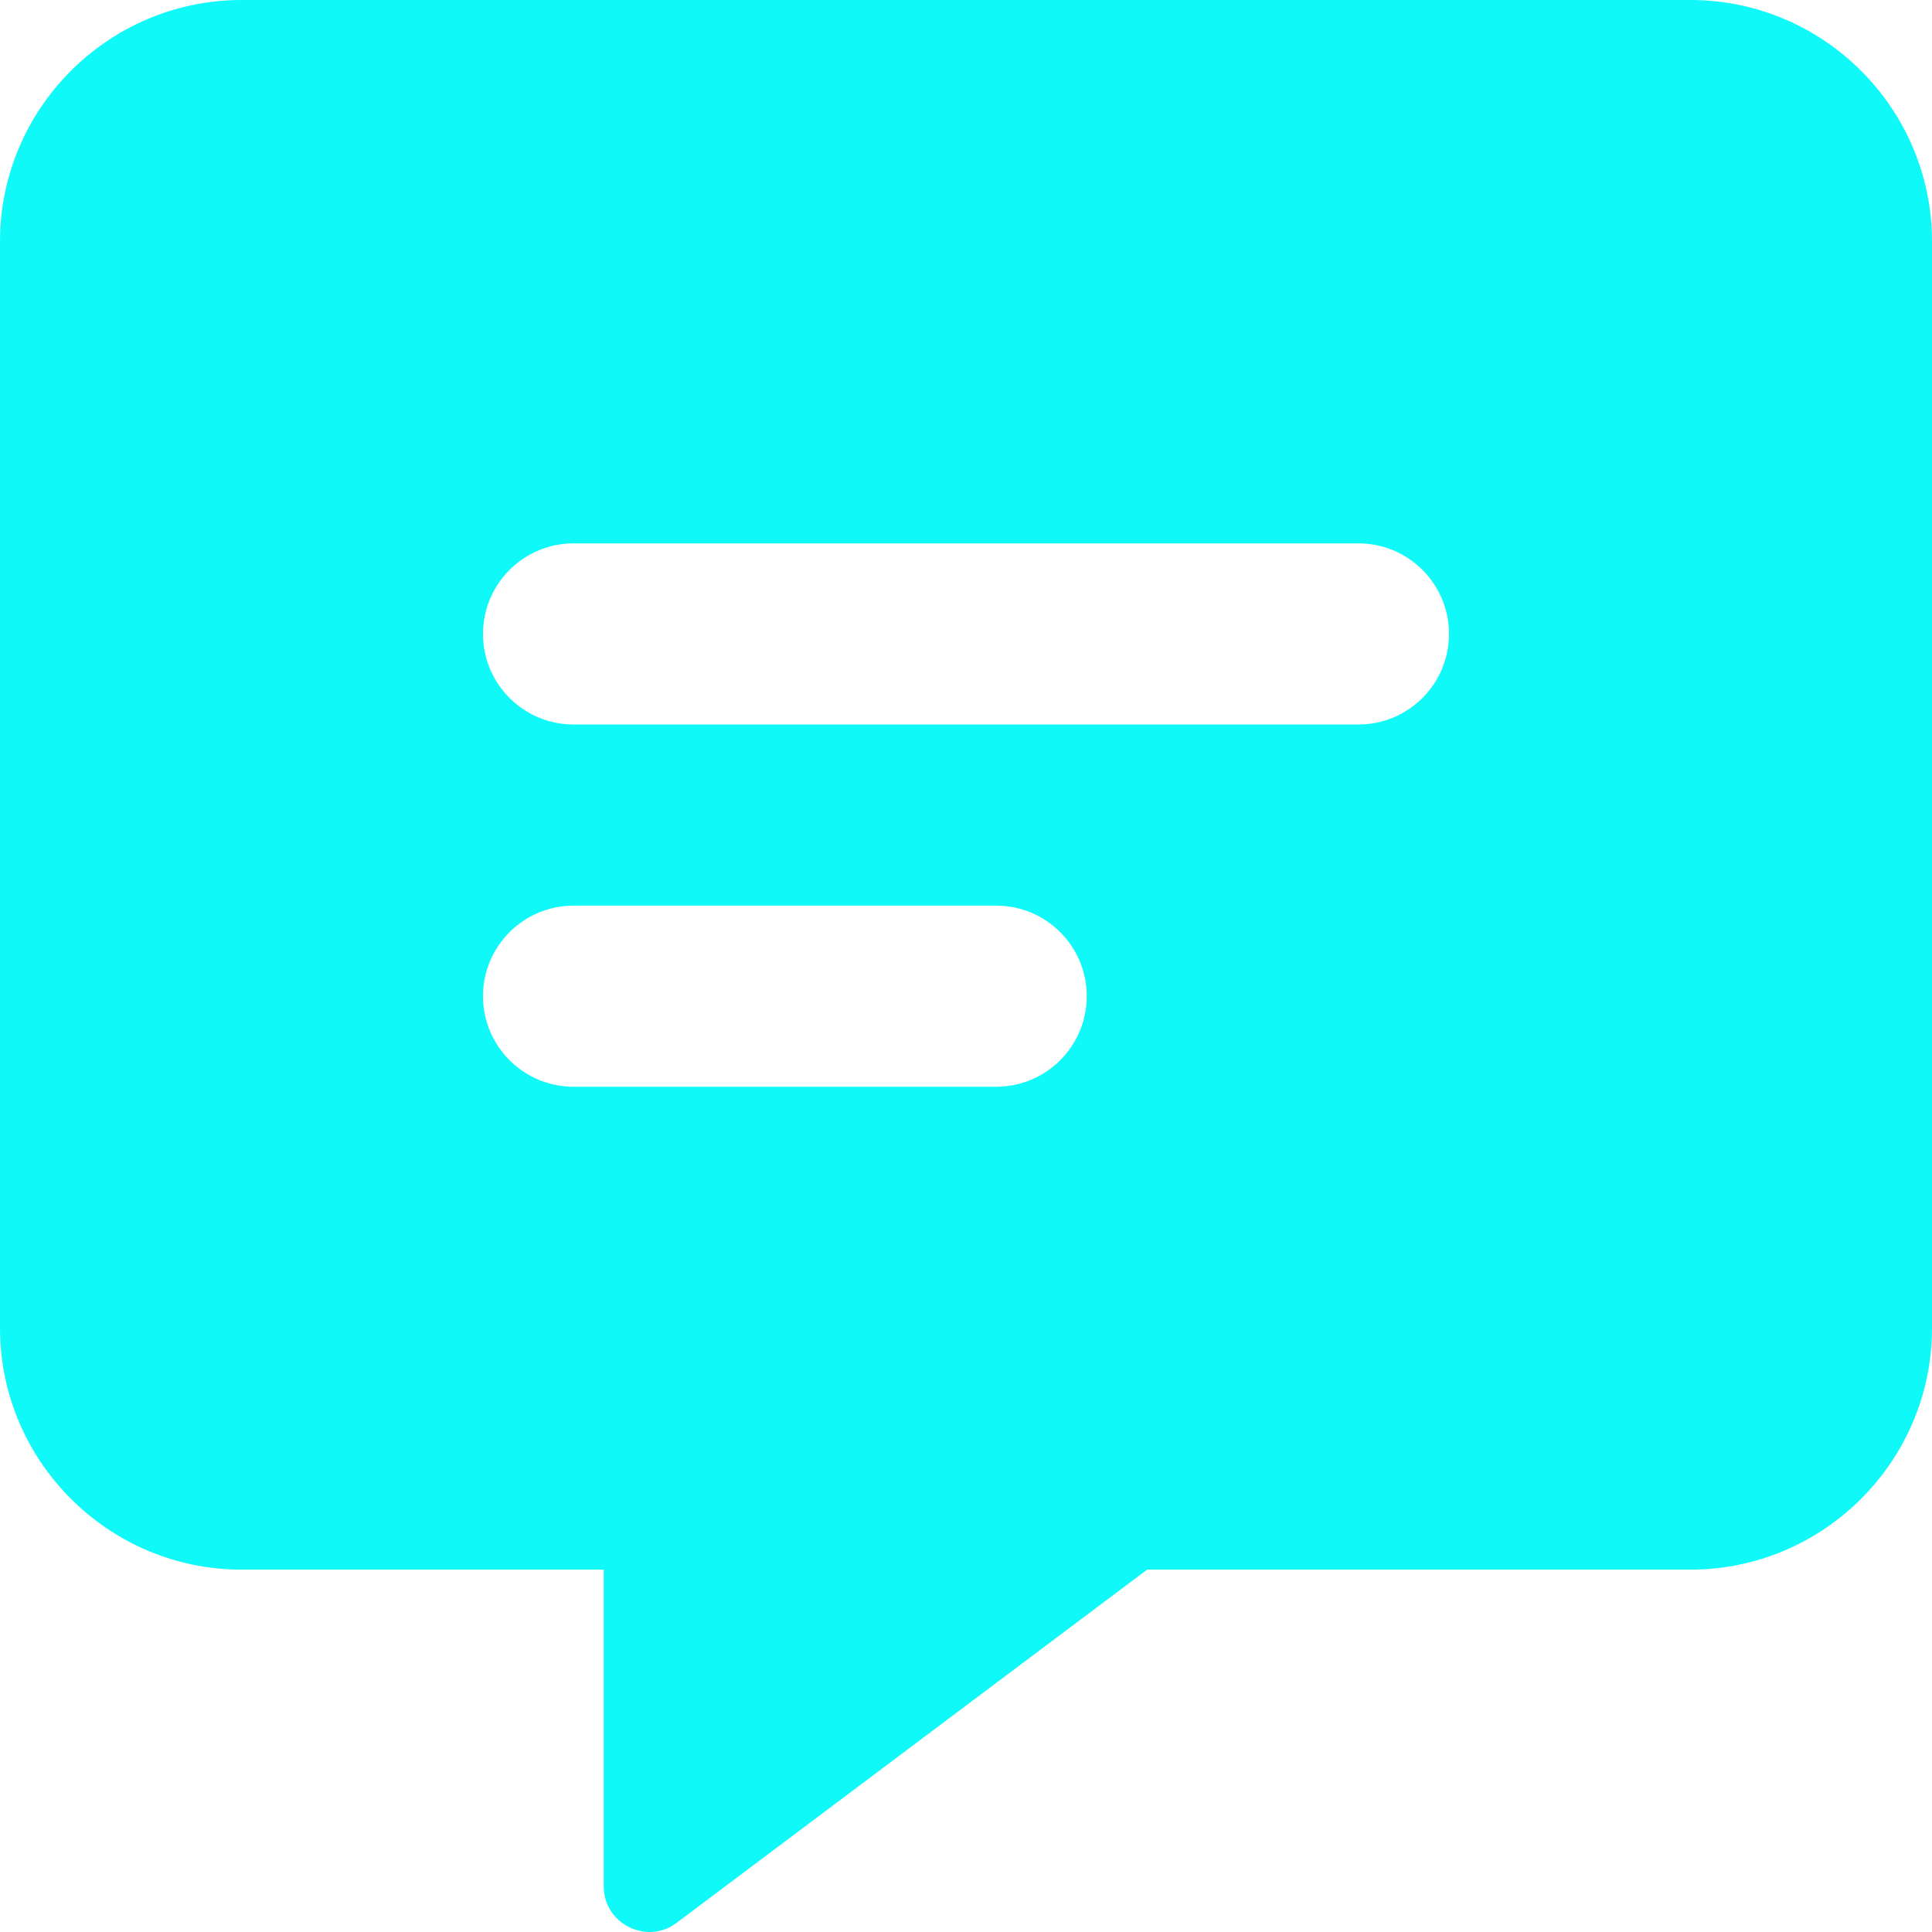
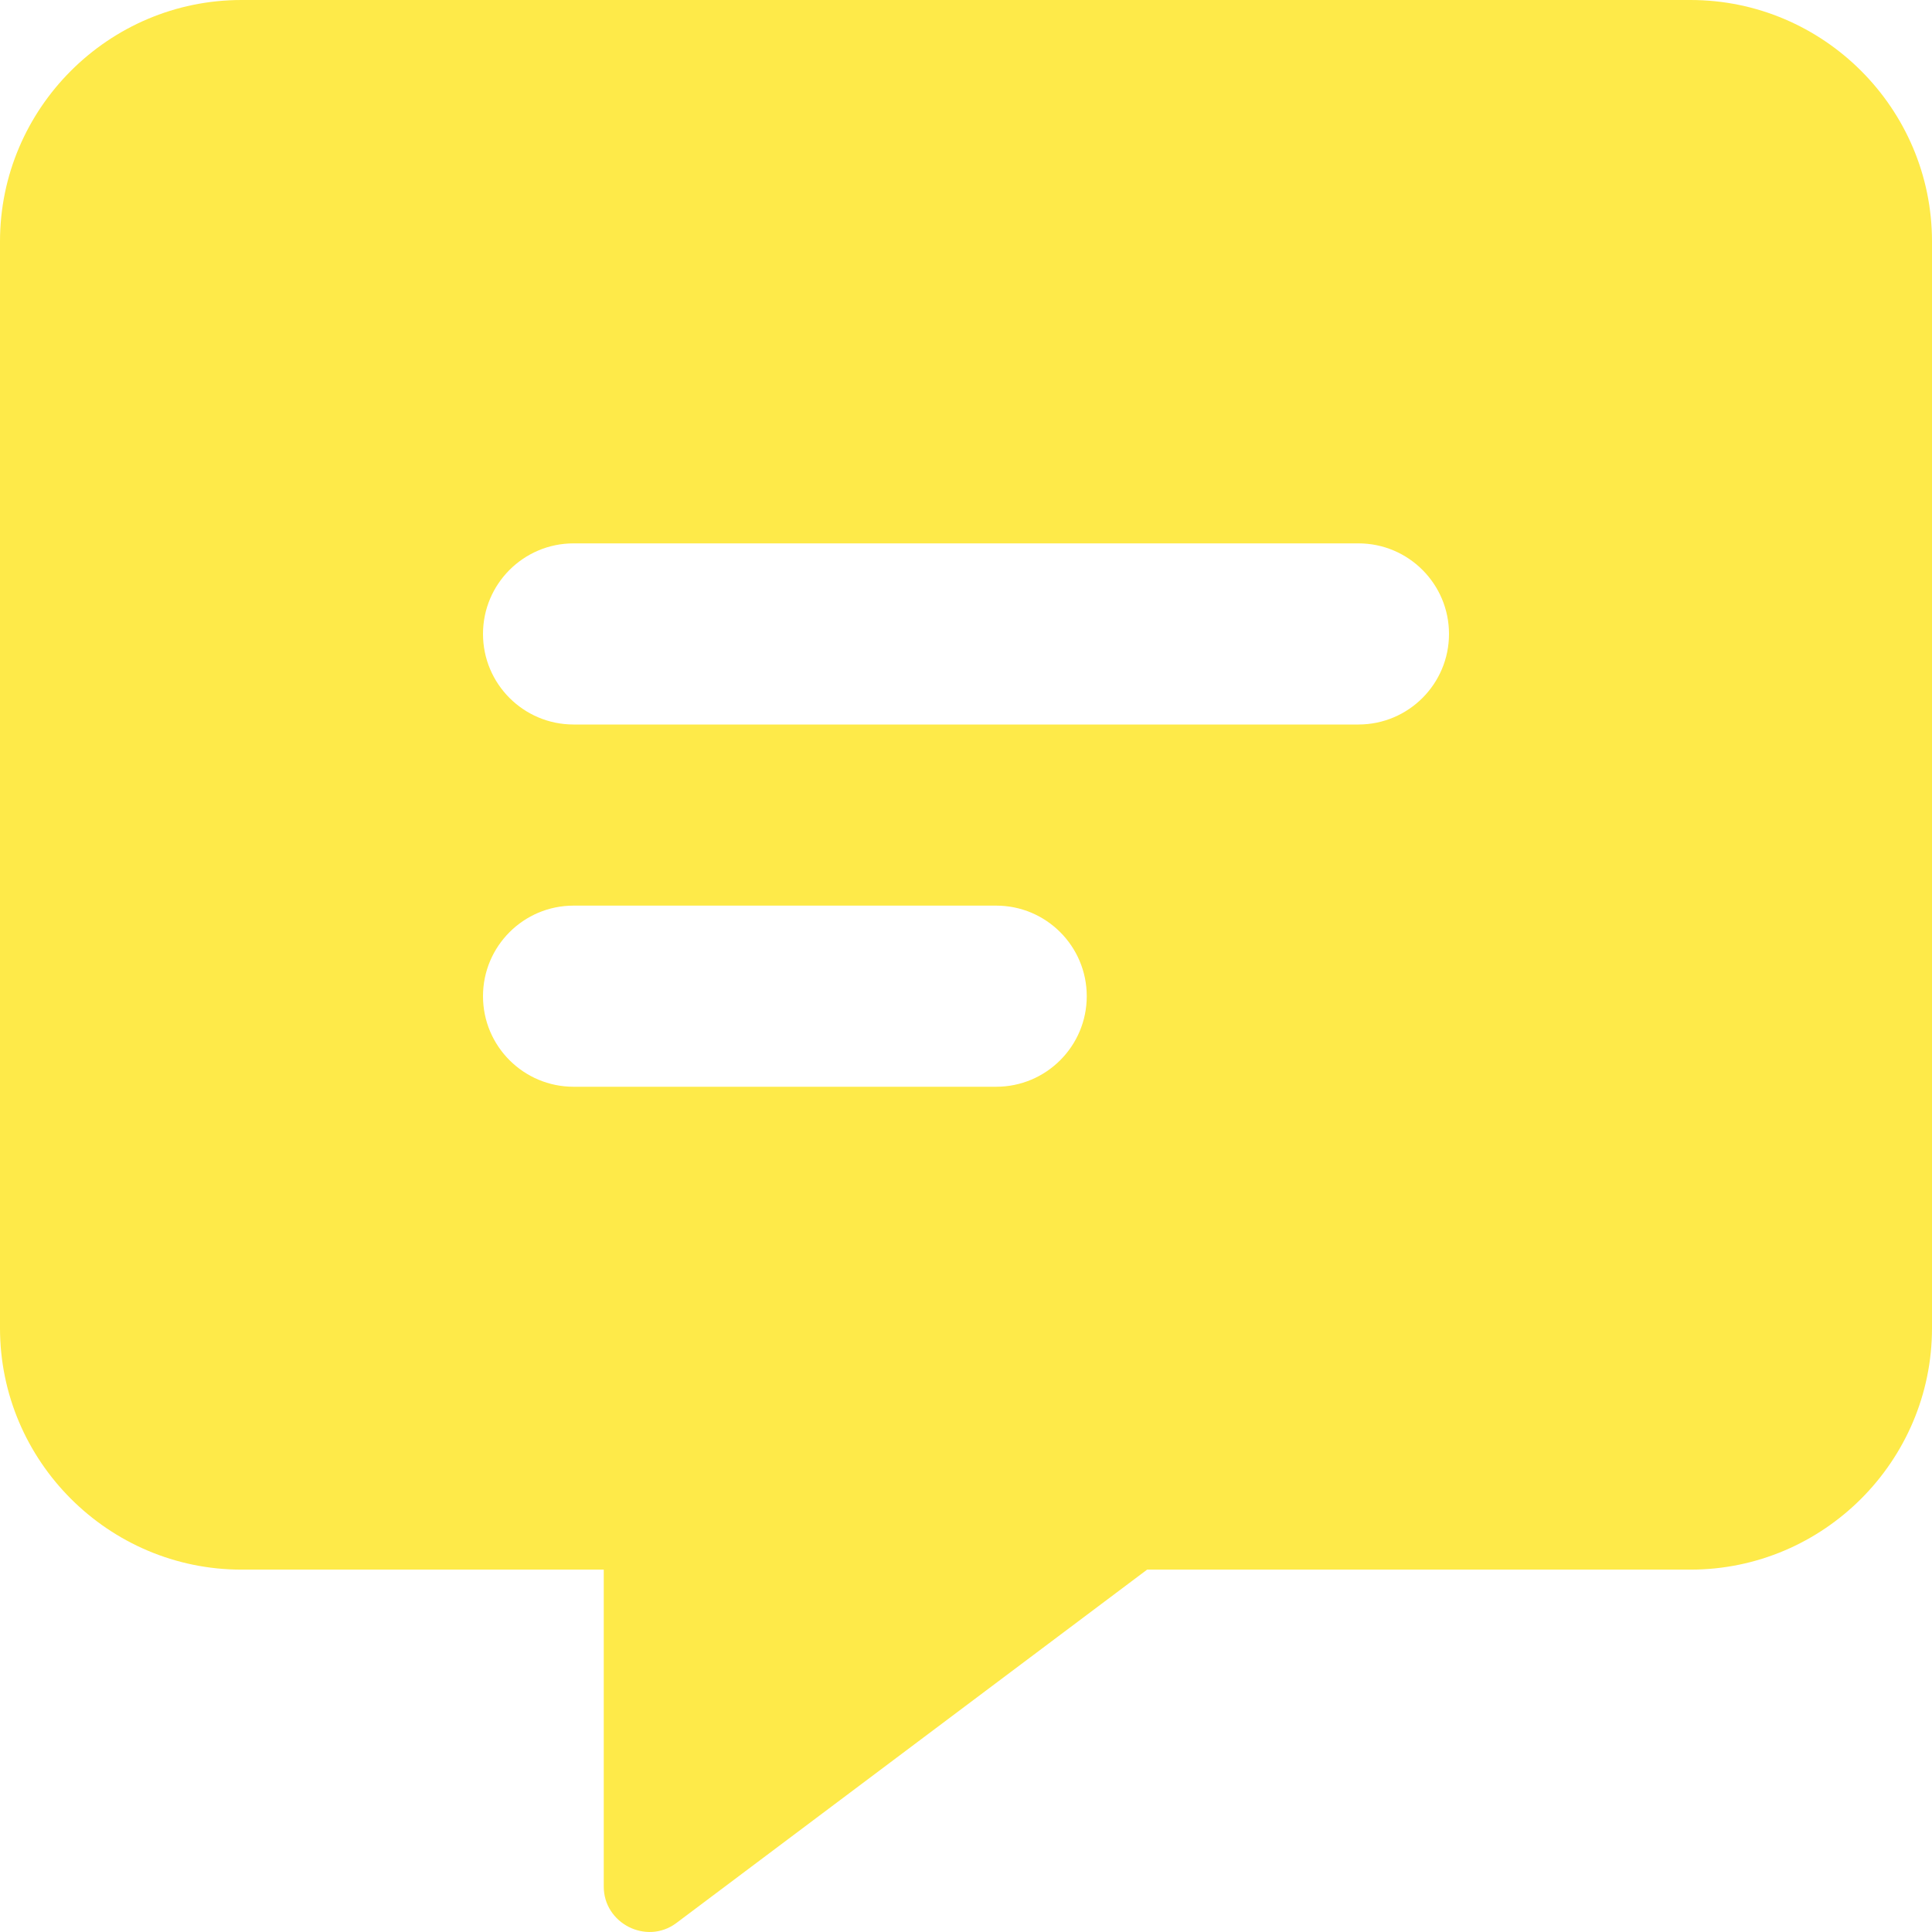
<svg xmlns="http://www.w3.org/2000/svg" width="512" height="512" viewBox="0 0 512 512" fill="none">
-   <g id="comment-alt">
-     <path id="Vector" d="M448 0H64C28.75 0 0 28.748 0 63.994V351.971C0 387.219 28.75 415.967 64 415.967H160V499.959C160 509.709 171.25 515.459 179.125 509.709L304 415.967H448C483.25 415.967 512 387.219 512 351.971V63.994C512 28.748 483.25 0 448 0ZM264 288H152C138.75 288 128 277.25 128 264C128 250.75 138.75 240 152 240H264C277.25 240 288 250.75 288 264C288 277.25 277.25 288 264 288ZM360 192H152C138.75 192 128 181.25 128 168C128 154.75 138.75 144 152 144H360C373.25 144 384 154.75 384 168C384 181.25 373.25 192 360 192Z" fill="#10F9F9" />
-   </g>
+   <path id="Vector" d="M448 0H64C28.75 0 0 28.748 0 63.994V351.971C0 387.219 28.75 415.967 64 415.967H160V499.959C160 509.709 171.25 515.459 179.125 509.709L304 415.967H448C483.25 415.967 512 387.219 512 351.971V63.994C512 28.748 483.25 0 448 0ZM264 288H152C138.75 288 128 277.25 128 264C128 250.75 138.75 240 152 240H264C277.25 240 288 250.75 288 264C288 277.25 277.25 288 264 288ZM360 192H152C138.75 192 128 181.25 128 168C128 154.75 138.75 144 152 144H360C373.25 144 384 154.75 384 168C384 181.25 373.25 192 360 192Z" fill="#FEEA49" />
</svg>
